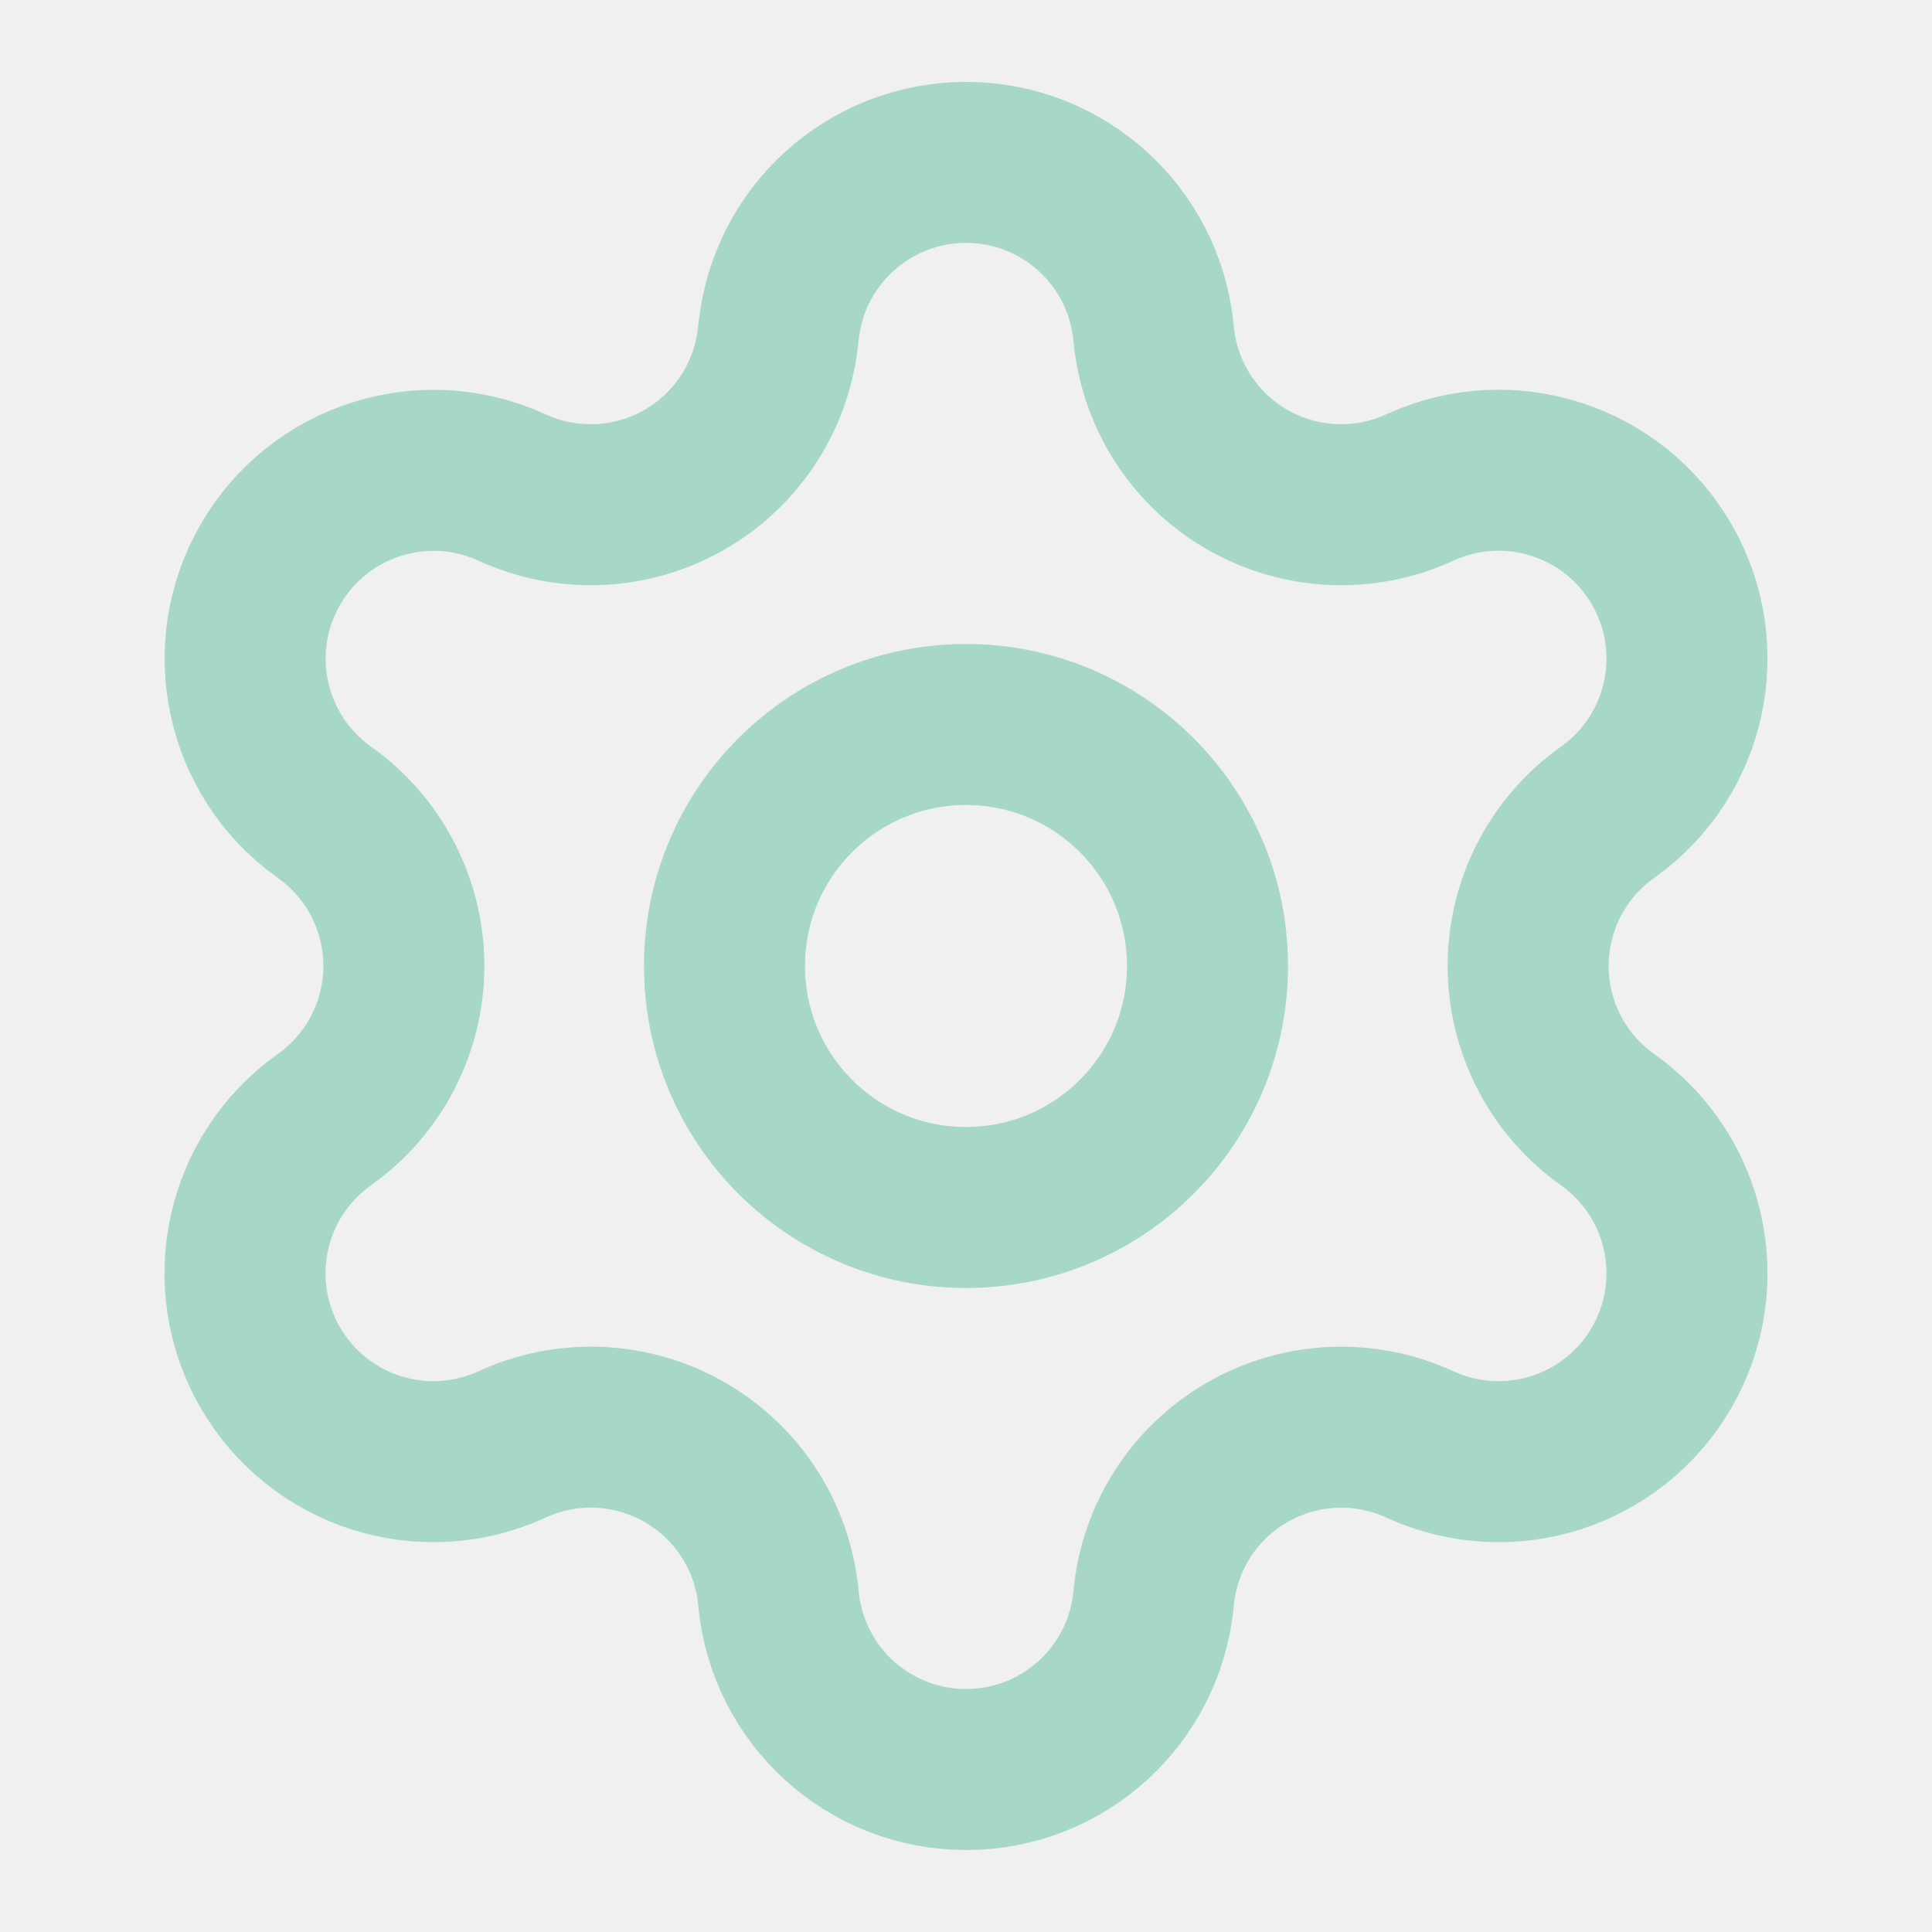
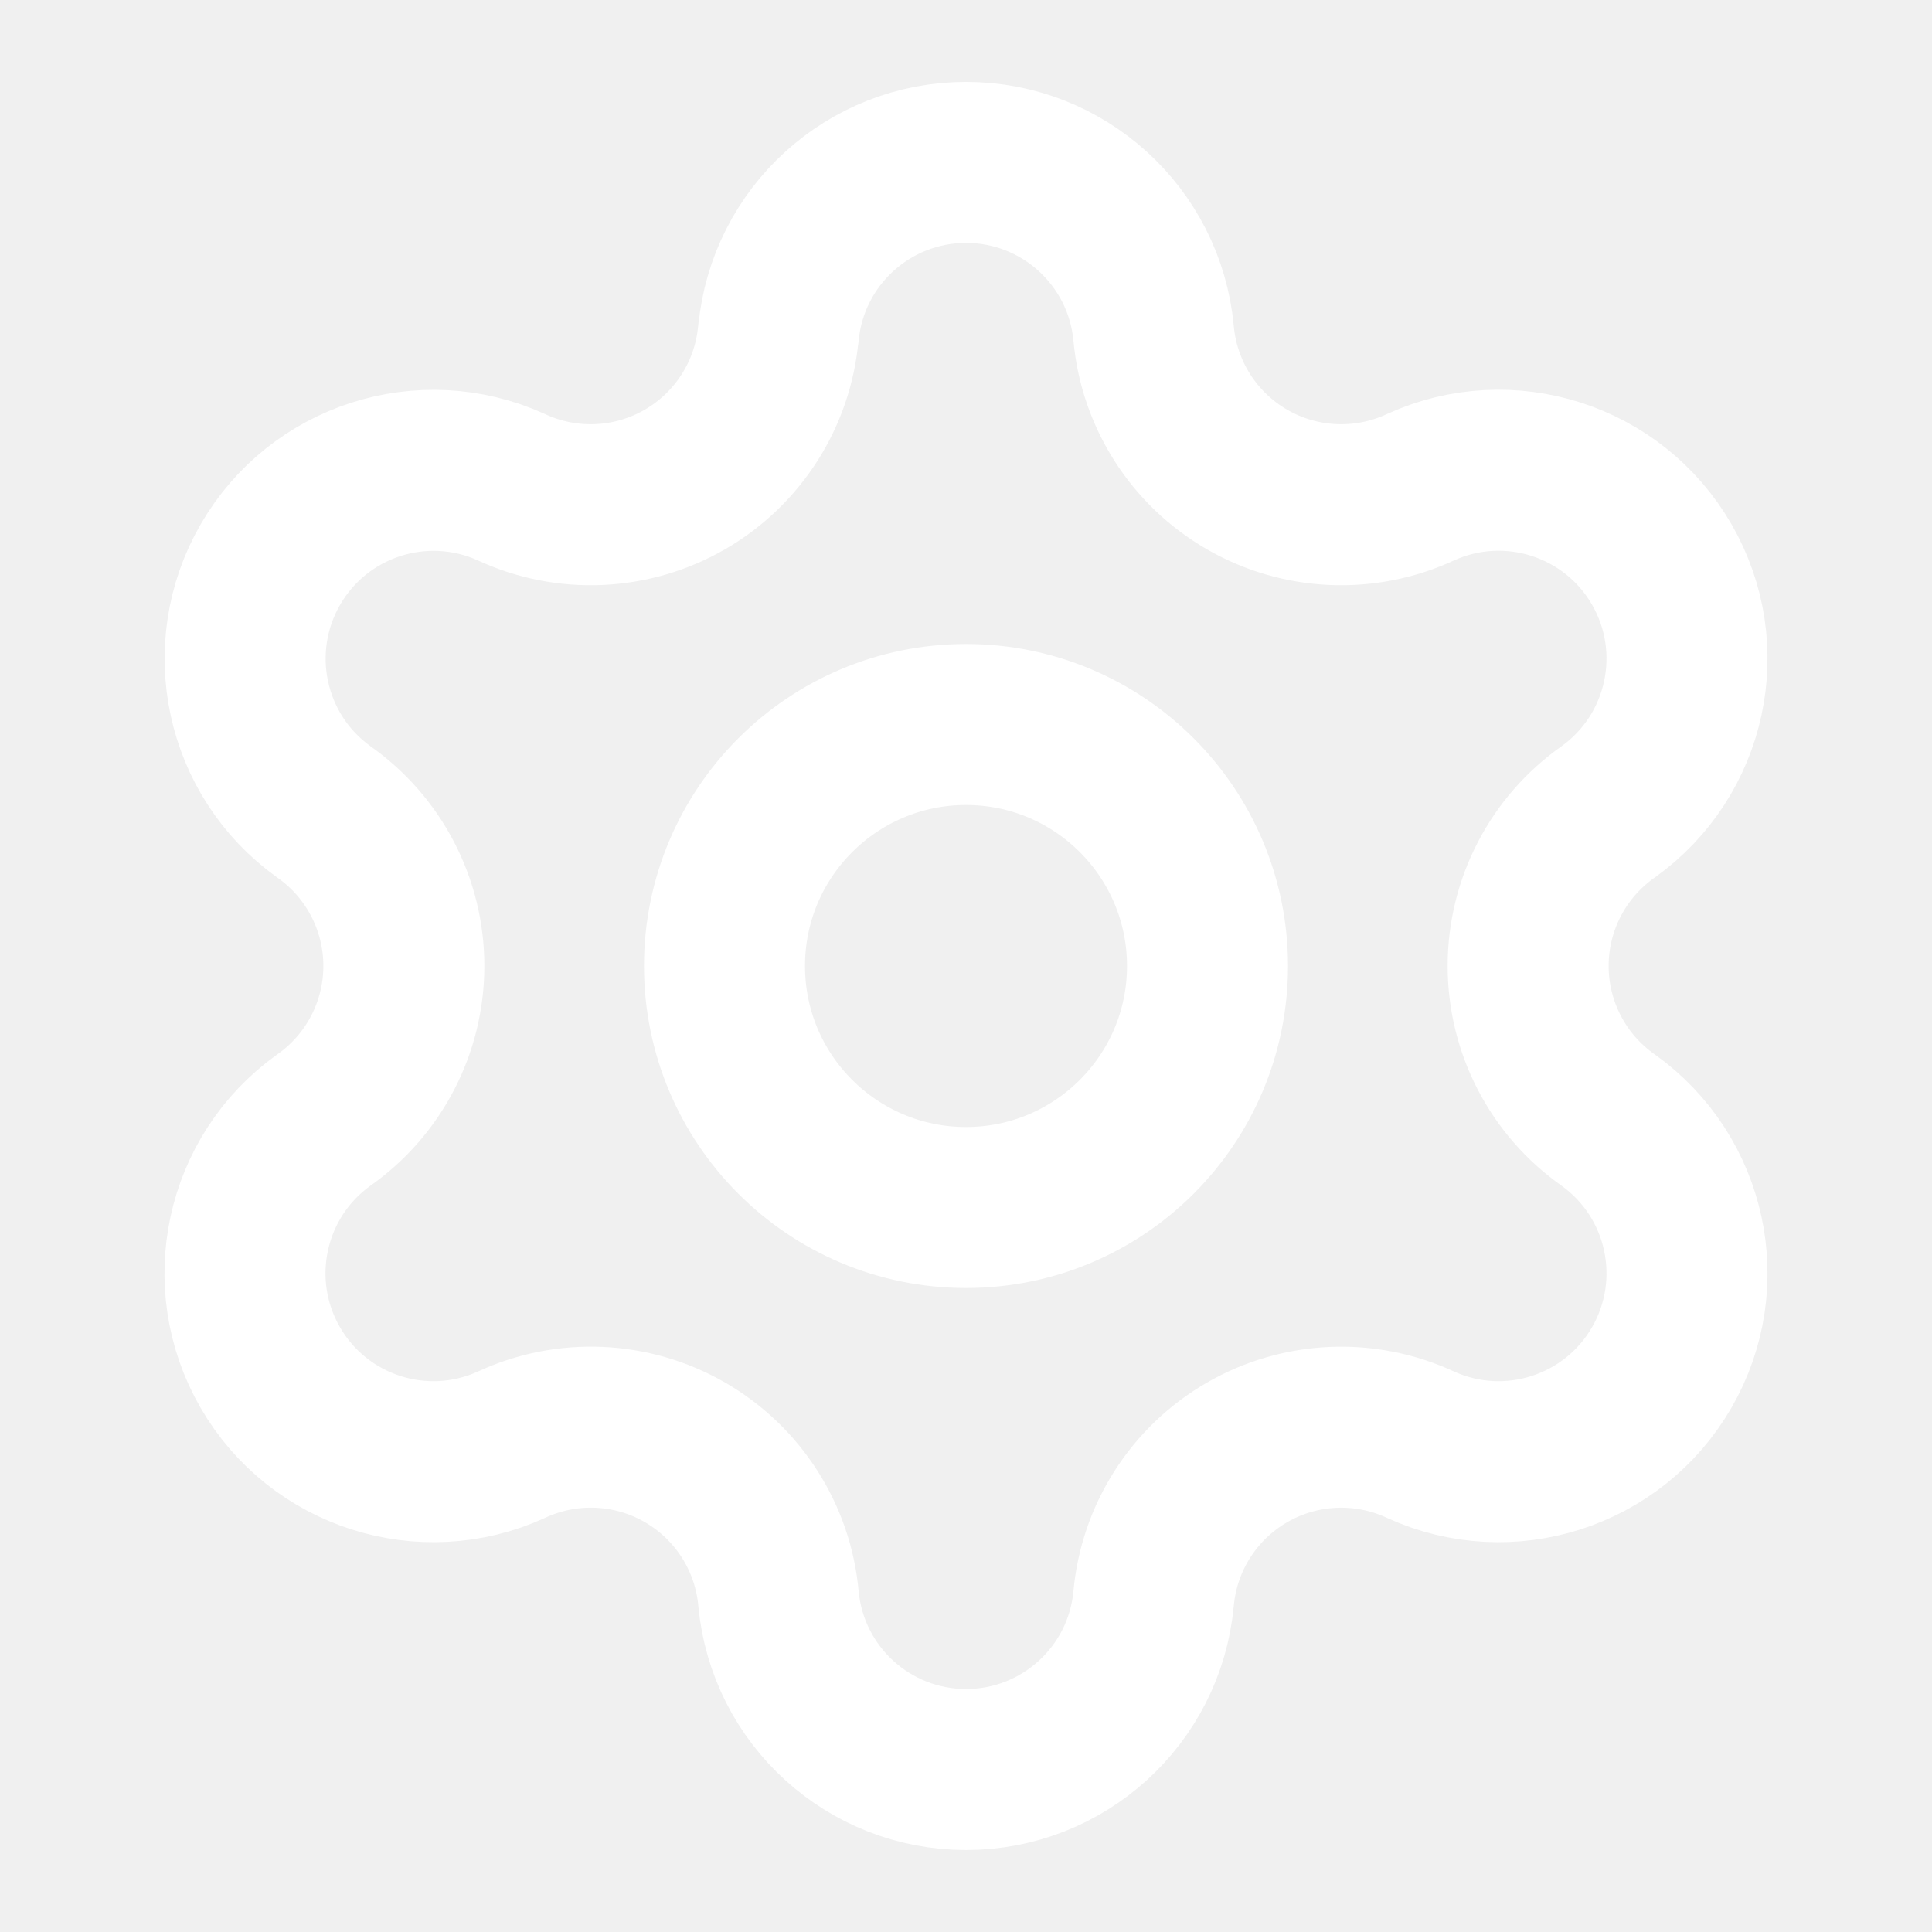
- <svg xmlns="http://www.w3.org/2000/svg" class="lucide lucide-settings" width="24" height="24" viewBox="0 0 24 24" fill="none" stroke="#A7D7C5" stroke-width="2" stroke-linecap="round" stroke-linejoin="round">
+ <svg xmlns="http://www.w3.org/2000/svg" class="lucide lucide-settings" width="24" height="24" viewBox="0 0 24 24" fill="none" stroke="#FFFFFF" stroke-width="2" stroke-linecap="round" stroke-linejoin="round">
  <path d="M9.671 4.136a2.34 2.34 0 0 1 4.659 0 2.34 2.34 0 0 0 3.319 1.915 2.34 2.34 0 0 1 2.33 4.033 2.34 2.34 0 0 0 0 3.831 2.34 2.34 0 0 1-2.33 4.033 2.34 2.34 0 0 0-3.319 1.915 2.34 2.34 0 0 1-4.659 0 2.34 2.34 0 0 0-3.32-1.915 2.34 2.34 0 0 1-2.33-4.033 2.34 2.34 0 0 0 0-3.831A2.34 2.34 0 0 1 6.35 6.051a2.34 2.34 0 0 0 3.319-1.915" />
  <circle cx="12" cy="12" r="3" />
</svg>
